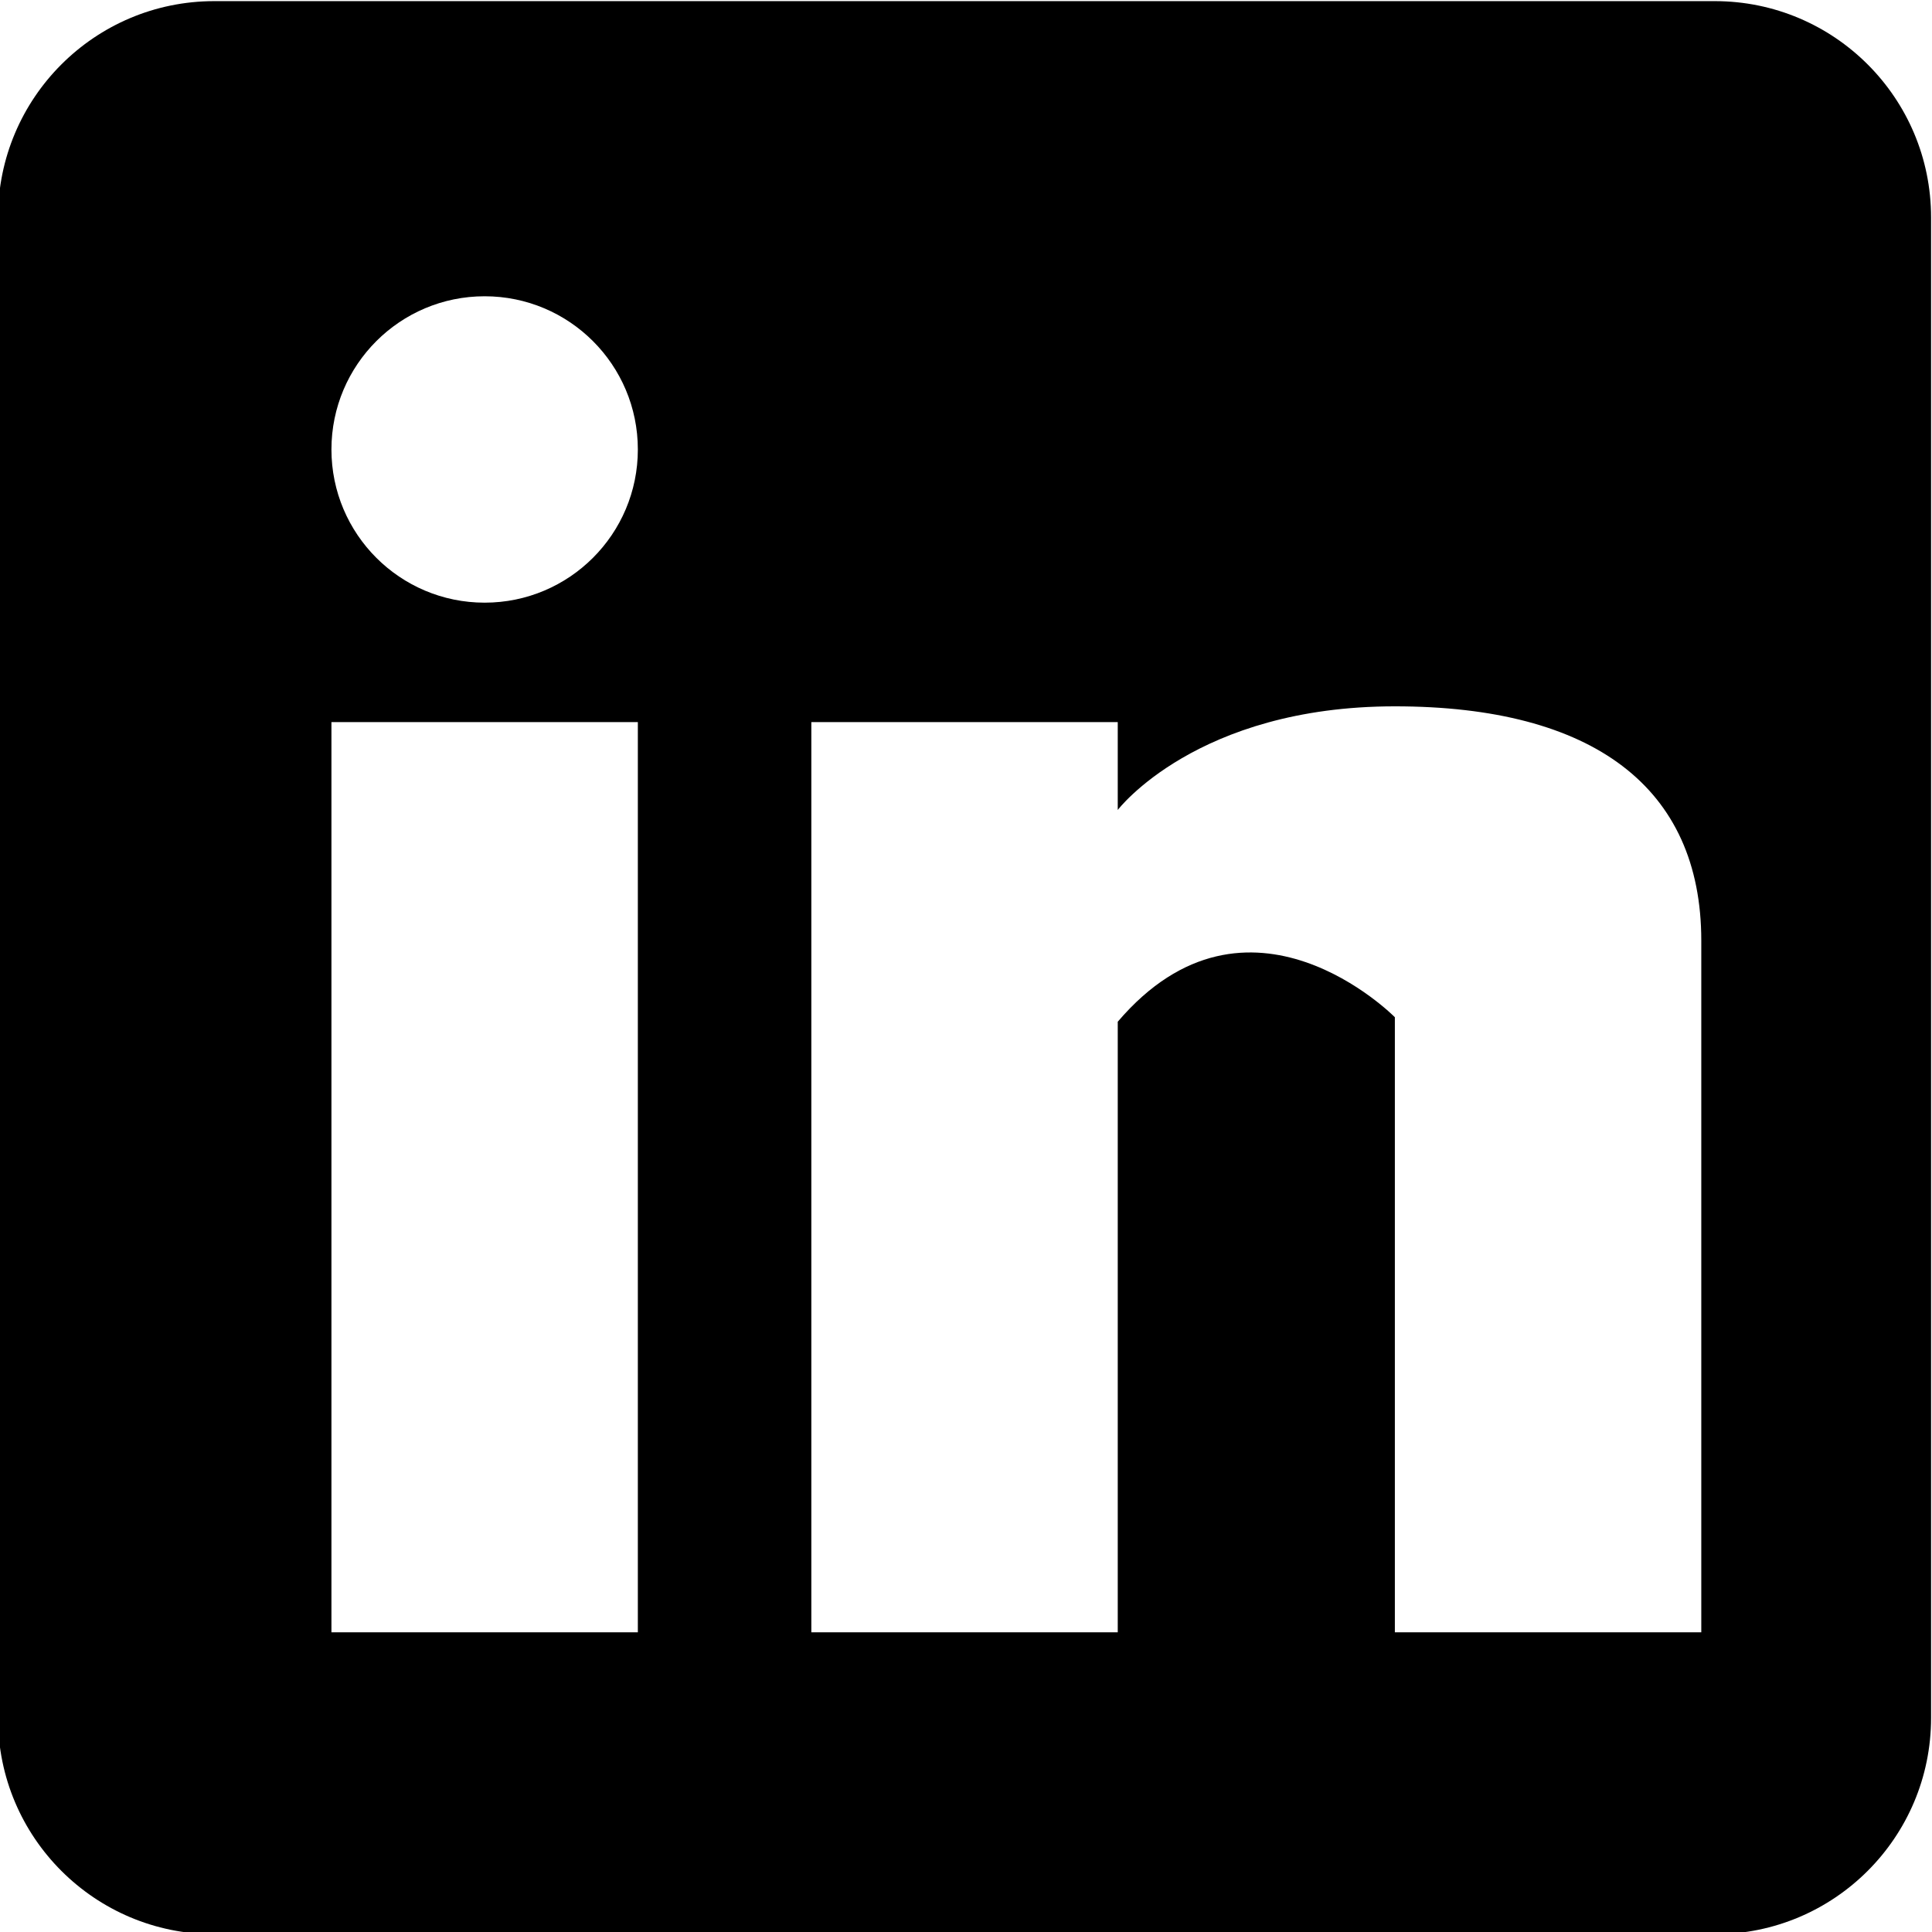
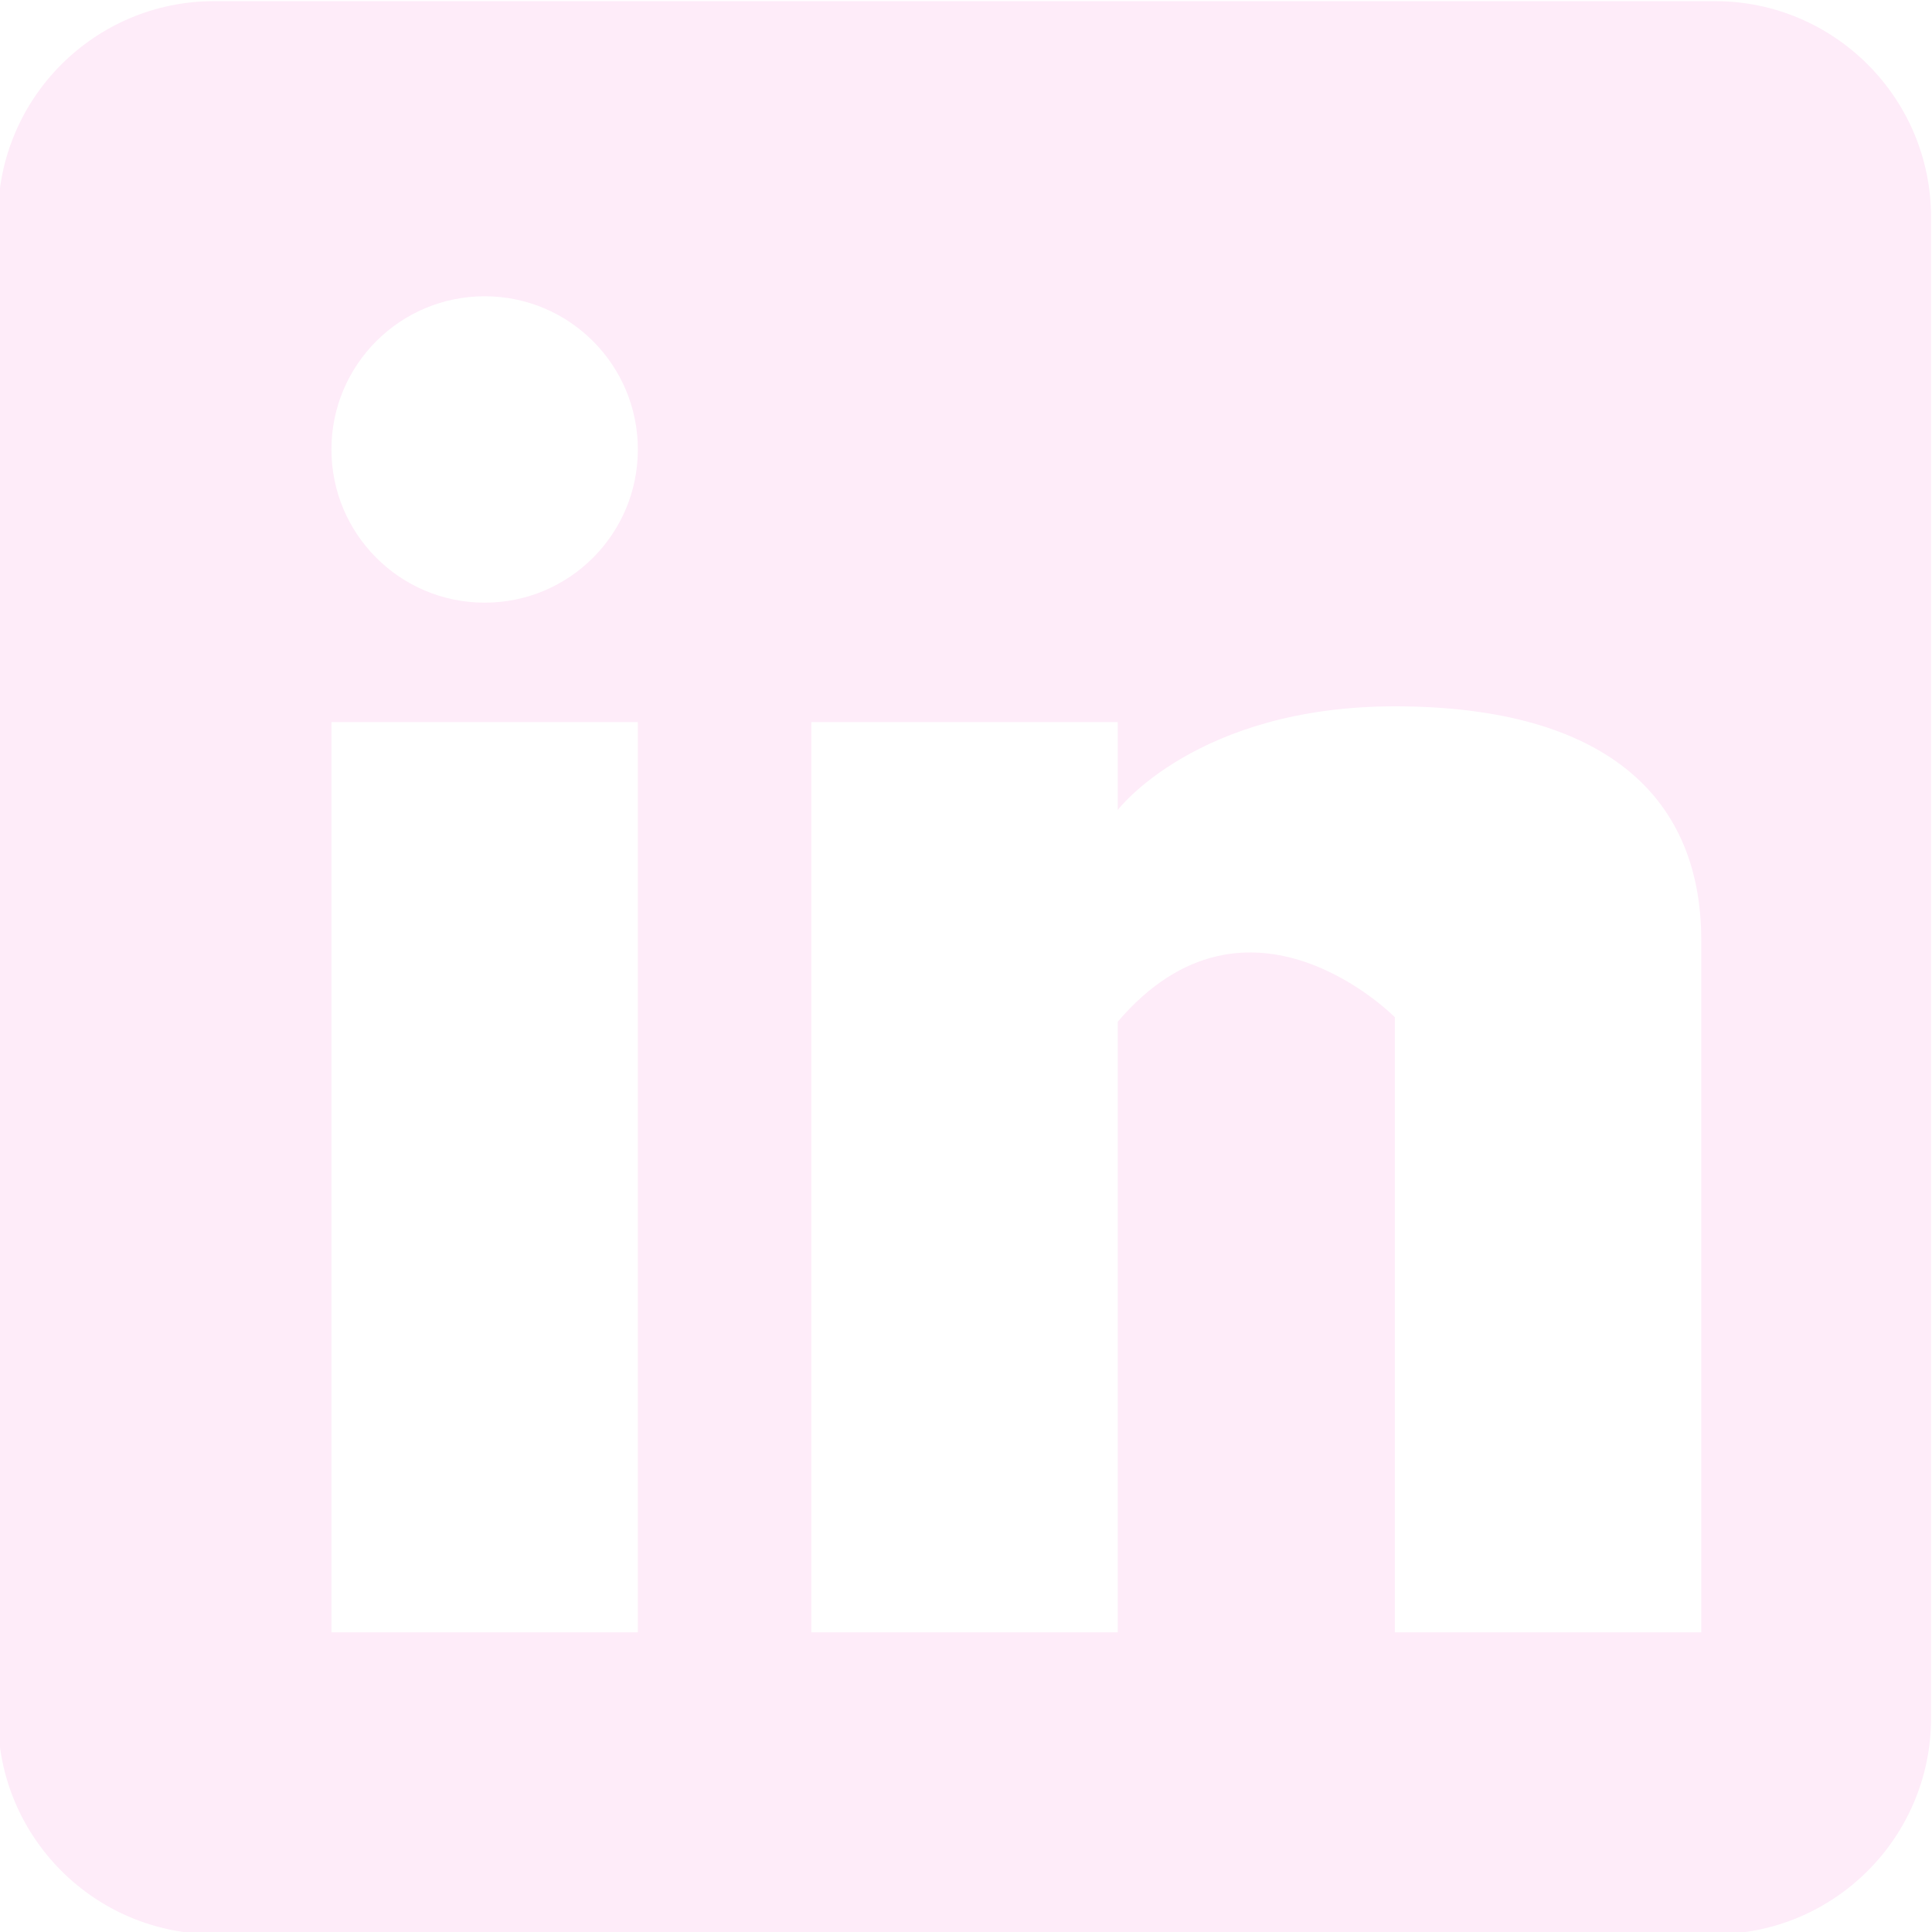
- <svg xmlns="http://www.w3.org/2000/svg" version="1.1" x="0px" y="0px" width="141.73px" height="141.73px" viewBox="0 0 141.73 141.73" enable-background="new 0 0 141.73 141.73" xml:space="preserve">
+ <svg xmlns="http://www.w3.org/2000/svg" version="1.1" x="0px" y="0px" width="141.73px" height="141.73px" viewBox="0 0 141.73 141.73" enable-background="new 0 0 141.73 141.73" xml:space="preserve" id="svg123">
+   <defs id="defs127" />
  <g id="Calque_1" display="none">
</g>
  <g id="artstation" display="none">
-     <g display="inline">
-       <polygon points="53.378,9.406 125.025,132.325 141.323,101.765 88.014,9.406   " />
-       <polygon points="102.104,132.325 18.064,132.325 0.407,103.463 84.447,103.463   " />
-       <polygon points="10.254,84.447 73.752,84.447 42.003,29.439   " />
+     <g display="inline" id="g95">
+       <polygon points="53.378,9.406 125.025,132.325 141.323,101.765 88.014,9.406   " id="polygon89" />
+       <polygon points="102.104,132.325 18.064,132.325 0.407,103.463 84.447,103.463   " id="polygon91" />
+       <polygon points="10.254,84.447 73.752,84.447 42.003,29.439   " id="polygon93" />
    </g>
  </g>
  <g id="furaffinity" display="none">
-     <g display="inline">
-       <path d="M52.691,15.988c0,0-18.942,7.65-22.664,17.16c-3.723,9.511,1.379,18.871,9.186,21.035    c7.807,2.163,17.814-1.274,22.755-11.865c4.942-10.591,4.463-17.912,3.422-22.044C64.349,16.142,62.341,12.292,52.691,15.988z" />
-       <path d="M112.451,2.939c0,0-14.107-7.417-27.412,4.641c-13.303,12.058-14.372,27.085-7.473,33.06    c6.9,5.974,20.874-3.092,28.007-14.603C112.704,14.526,118.738,7.312,112.451,2.939z" />
-       <path d="M111.506,32.293c0,0-22.384,18.127-12.849,28.295c9.529,10.168,20.328,6.542,27.361-0.465    c7.032-7.006,10.831-22.346,10.446-29.491c-0.386-7.145-6.936-13.302-12.013-10.656C119.377,22.624,113.598,30.472,111.506,32.293    z" />
-       <path d="M111.647,76.967c0,0-12.262,5.057-18.49,12.98c-6.23,7.923,0.525,20.875,8.339,23.48c7.813,2.604,17.6,1.73,22.867-5.246    c5.269-6.976,11.211-15.642,10.163-25.335c-1.047-9.694-3.123-12.397-6.205-11.902C125.239,71.438,111.647,76.967,111.647,76.967z    " />
-       <path d="M83.465,63.426c0,0-7.859-9.983-22.848-5.811c-14.99,4.172-24.285,2.666-28.131,1.774    C28.64,58.498,13.14,59.556,6.962,73.914c-6.177,14.357,5.023,24.087,12.19,27.613c7.167,3.524,18.25,7.048,27.057,22.147    c8.806,15.103,23.628,19.778,29.678,16.894c6.049-2.888,10.834-8.667,11.571-14.819c0.736-6.15,0.799-14.81-1.189-21.268    c-1.987-6.459,4.219-19.771,4.53-24.441C91.11,75.37,88.047,67.215,83.465,63.426z" />
+     <g display="inline" id="g108">
+       <path d="M52.691,15.988c0,0-18.942,7.65-22.664,17.16c-3.723,9.511,1.379,18.871,9.186,21.035    c7.807,2.163,17.814-1.274,22.755-11.865c4.942-10.591,4.463-17.912,3.422-22.044C64.349,16.142,62.341,12.292,52.691,15.988z" id="path98" />
+       <path d="M112.451,2.939c0,0-14.107-7.417-27.412,4.641c-13.303,12.058-14.372,27.085-7.473,33.06    c6.9,5.974,20.874-3.092,28.007-14.603C112.704,14.526,118.738,7.312,112.451,2.939z" id="path100" />
+       <path d="M111.506,32.293c0,0-22.384,18.127-12.849,28.295c9.529,10.168,20.328,6.542,27.361-0.465    c7.032-7.006,10.831-22.346,10.446-29.491c-0.386-7.145-6.936-13.302-12.013-10.656C119.377,22.624,113.598,30.472,111.506,32.293    z" id="path102" />
+       <path d="M111.647,76.967c0,0-12.262,5.057-18.49,12.98c-6.23,7.923,0.525,20.875,8.339,23.48c7.813,2.604,17.6,1.73,22.867-5.246    c5.269-6.976,11.211-15.642,10.163-25.335c-1.047-9.694-3.123-12.397-6.205-11.902C125.239,71.438,111.647,76.967,111.647,76.967z    " id="path104" />
+       <path d="M83.465,63.426c0,0-7.859-9.983-22.848-5.811c-14.99,4.172-24.285,2.666-28.131,1.774    C28.64,58.498,13.14,59.556,6.962,73.914c-6.177,14.357,5.023,24.087,12.19,27.613c7.167,3.524,18.25,7.048,27.057,22.147    c8.806,15.103,23.628,19.778,29.678,16.894c6.049-2.888,10.834-8.667,11.571-14.819c0.736-6.15,0.799-14.81-1.189-21.268    c-1.987-6.459,4.219-19.771,4.53-24.441C91.11,75.37,88.047,67.215,83.465,63.426z" id="path106" />
    </g>
  </g>
-   <g id="linkedin">
-     <path d="M125.796,0.083H15.72c-8.763,0-15.867,7.104-15.867,15.867v110.075c0,8.762,7.104,15.866,15.867,15.866h110.076   c8.762,0,15.866-7.104,15.866-15.866V15.949C141.662,7.187,134.558,0.083,125.796,0.083z M46.792,119.743H24.314V52.972h22.478   V119.743z M35.553,44.211c-6.207,0-11.239-5.031-11.239-11.238c0-6.207,5.032-11.239,11.239-11.239   c6.208,0,11.239,5.032,11.239,11.239C46.792,39.181,41.761,44.211,35.553,44.211z M124.805,119.743h-22.479v-45.12   c0,0-10.743-10.908-20.329,0.331v44.789H59.519V52.972h22.478v6.446c0,0,5.785-7.602,20.329-7.602   c14.545,0,22.479,5.949,22.479,17.188V119.743z" />
+   <g id="linkedin" style="fill:#feecf9;fill-opacity:1">
+     <path d="M125.796,0.083H15.72c-8.763,0-15.867,7.104-15.867,15.867v110.075c0,8.762,7.104,15.866,15.867,15.866h110.076   c8.762,0,15.866-7.104,15.866-15.866V15.949C141.662,7.187,134.558,0.083,125.796,0.083z M46.792,119.743H24.314V52.972h22.478   V119.743z M35.553,44.211c-6.207,0-11.239-5.031-11.239-11.238c0-6.207,5.032-11.239,11.239-11.239   c6.208,0,11.239,5.032,11.239,11.239C46.792,39.181,41.761,44.211,35.553,44.211z M124.805,119.743h-22.479v-45.12   c0,0-10.743-10.908-20.329,0.331v44.789H59.519V52.972h22.478v6.446c0,0,5.785-7.602,20.329-7.602   c14.545,0,22.479,5.949,22.479,17.188V119.743z" id="path111" style="fill:#feecf9;fill-opacity:1" />
  </g>
  <g id="insta" display="none">
-     <g display="inline">
-       <path d="M70.865,54.281c-9.512,0-17.25,7.738-17.25,17.25s7.738,17.25,17.25,17.25s17.25-7.738,17.25-17.25    S80.377,54.281,70.865,54.281z" />
-       <path d="M98.484,30.5H43.247c-7.396,0-13.413,6.017-13.413,13.413V99.15c0,7.396,6.017,13.412,13.413,13.412h55.237    c7.396,0,13.412-6.017,13.412-13.412V43.913C111.896,36.517,105.88,30.5,98.484,30.5z M70.865,98.781    c-15.026,0-27.25-12.225-27.25-27.25c0-15.026,12.224-27.25,27.25-27.25c15.025,0,27.25,12.224,27.25,27.25    C98.115,86.557,85.891,98.781,70.865,98.781z M99,50c-3.498,0-6.333-2.835-6.333-6.333s2.835-6.333,6.333-6.333    s6.333,2.835,6.333,6.333S102.498,50,99,50z" />
-       <path d="M99.211,0.667H42.52C19.037,0.667,0,19.703,0,43.187v56.69c0,23.483,19.037,42.52,42.52,42.52h56.691    c23.482,0,42.52-19.036,42.52-42.52v-56.69C141.73,19.703,122.693,0.667,99.211,0.667z M121.896,99.15    c0,12.909-10.503,23.412-23.412,23.412H43.247c-12.91,0-23.413-10.503-23.413-23.412V43.913c0-12.91,10.503-23.413,23.413-23.413    h55.237c12.909,0,23.412,10.503,23.412,23.413V99.15z" />
+     <g display="inline" id="g120">
+       <path d="M70.865,54.281c-9.512,0-17.25,7.738-17.25,17.25s7.738,17.25,17.25,17.25s17.25-7.738,17.25-17.25    S80.377,54.281,70.865,54.281z" id="path114" />
+       <path d="M98.484,30.5H43.247c-7.396,0-13.413,6.017-13.413,13.413V99.15c0,7.396,6.017,13.412,13.413,13.412h55.237    c7.396,0,13.412-6.017,13.412-13.412V43.913C111.896,36.517,105.88,30.5,98.484,30.5z M70.865,98.781    c-15.026,0-27.25-12.225-27.25-27.25c0-15.026,12.224-27.25,27.25-27.25c15.025,0,27.25,12.224,27.25,27.25    C98.115,86.557,85.891,98.781,70.865,98.781z M99,50c-3.498,0-6.333-2.835-6.333-6.333s2.835-6.333,6.333-6.333    s6.333,2.835,6.333,6.333S102.498,50,99,50z" id="path116" />
+       <path d="M99.211,0.667H42.52C19.037,0.667,0,19.703,0,43.187v56.69c0,23.483,19.037,42.52,42.52,42.52h56.691    c23.482,0,42.52-19.036,42.52-42.52v-56.69C141.73,19.703,122.693,0.667,99.211,0.667z M121.896,99.15    c0,12.909-10.503,23.412-23.412,23.412H43.247c-12.91,0-23.413-10.503-23.413-23.412V43.913c0-12.91,10.503-23.413,23.413-23.413    h55.237c12.909,0,23.412,10.503,23.412,23.413V99.15z" id="path118" />
    </g>
  </g>
</svg>
